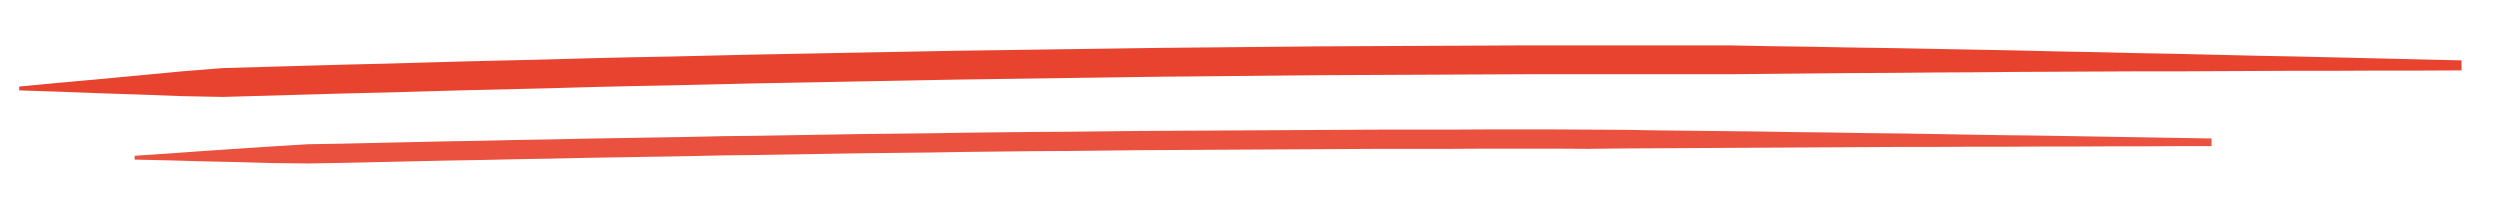
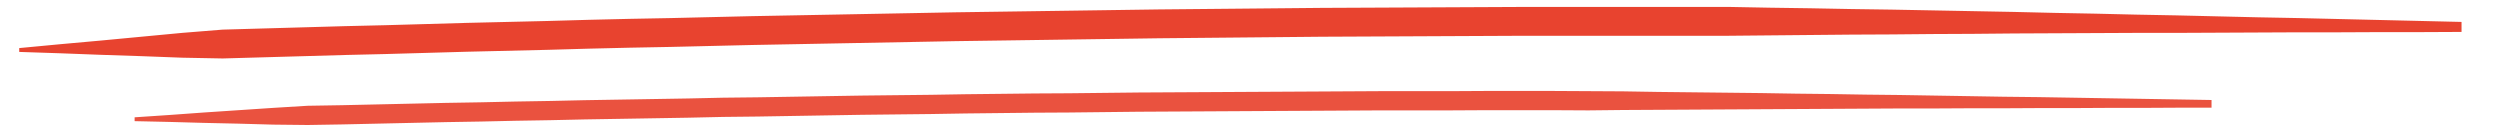
- <svg xmlns="http://www.w3.org/2000/svg" width="1300" height="110" viewBox="0 0 1300 110" preserveAspectRatio="none">
+ <svg xmlns="http://www.w3.org/2000/svg" width="1300" height="68" viewBox="0 20 1300 68" preserveAspectRatio="none">
  <path d="M10.0,45.0 L31.2,43.0 L52.3,41.1 L73.5,39.1 L94.7,37.1 L115.8,35.4 L137.0,34.8 L158.2,34.2 L179.3,33.6 L200.5,33.1 L221.7,32.5 L242.8,31.9 L264.0,31.4 L285.2,30.9 L306.3,30.3 L327.5,29.8 L348.7,29.4 L369.8,28.9 L391.0,28.4 L412.2,28.0 L433.3,27.6 L454.5,27.2 L475.7,26.8 L496.8,26.4 L518.0,26.1 L539.2,25.8 L560.3,25.5 L581.5,25.2 L602.7,24.9 L623.8,24.7 L645.0,24.5 L666.2,24.3 L687.3,24.1 L708.5,24.0 L729.7,23.9 L750.8,23.8 L772.0,23.7 L793.2,23.6 L814.3,23.6 L835.5,23.6 L856.7,23.6 L877.8,23.6 L899.0,23.6 L920.2,24.0 L941.3,24.3 L962.5,24.7 L983.7,25.0 L1004.8,25.4 L1026.0,25.8 L1047.2,26.2 L1068.3,26.7 L1089.5,27.1 L1110.7,27.6 L1131.8,28.0 L1153.0,28.5 L1174.2,29.0 L1195.3,29.4 L1216.5,29.9 L1237.7,30.4 L1258.8,30.9 L1280.0,31.4 L1280.0,36.6 L1258.8,36.7 L1237.7,36.7 L1216.5,36.8 L1195.3,36.8 L1174.2,36.9 L1153.0,37.0 L1131.8,37.1 L1110.7,37.1 L1089.5,37.2 L1068.3,37.3 L1047.2,37.4 L1026.0,37.6 L1004.8,37.7 L983.7,37.9 L962.5,38.0 L941.3,38.2 L920.2,38.4 L899.0,38.6 L877.8,38.6 L856.7,38.6 L835.5,38.6 L814.3,38.6 L793.2,38.6 L772.0,38.7 L750.8,38.8 L729.7,38.9 L708.5,39.0 L687.3,39.1 L666.2,39.3 L645.0,39.5 L623.8,39.7 L602.7,39.9 L581.5,40.2 L560.3,40.5 L539.2,40.8 L518.0,41.1 L496.8,41.4 L475.7,41.8 L454.5,42.2 L433.3,42.6 L412.2,43.0 L391.0,43.4 L369.8,43.9 L348.7,44.4 L327.5,44.8 L306.3,45.3 L285.2,45.9 L264.0,46.4 L242.8,46.9 L221.7,47.5 L200.5,48.1 L179.3,48.6 L158.2,49.2 L137.0,49.8 L115.8,50.4 L94.7,50.0 L73.5,49.2 L52.3,48.5 L31.2,47.7 L10.0,47.0 Z" fill="#E8432F" />
  <path d="M70.0,81.0 L88.0,79.8 L106.0,78.5 L124.0,77.3 L142.0,76.1 L160.0,75.0 L178.0,74.7 L196.0,74.3 L214.0,73.9 L232.0,73.5 L250.0,73.2 L268.0,72.8 L286.0,72.5 L304.0,72.1 L322.0,71.8 L340.0,71.5 L358.0,71.2 L376.0,70.8 L394.0,70.6 L412.0,70.3 L430.0,70.0 L448.0,69.7 L466.0,69.5 L484.0,69.3 L502.0,69.0 L520.0,68.8 L538.0,68.6 L556.0,68.5 L574.0,68.3 L592.0,68.1 L610.0,68.0 L628.0,67.9 L646.0,67.8 L664.0,67.7 L682.0,67.6 L700.0,67.5 L718.0,67.4 L736.0,67.4 L754.0,67.4 L772.0,67.3 L790.0,67.3 L808.0,67.3 L826.0,67.4 L844.0,67.5 L862.0,67.8 L880.0,68.0 L898.0,68.2 L916.0,68.4 L934.0,68.7 L952.0,68.9 L970.0,69.2 L988.0,69.4 L1006.0,69.7 L1024.0,70.0 L1042.0,70.3 L1060.0,70.5 L1078.0,70.8 L1096.0,71.1 L1114.0,71.4 L1132.0,71.7 L1150.0,72.0 L1150.0,76.0 L1132.0,76.0 L1114.0,76.1 L1096.0,76.1 L1078.0,76.2 L1060.0,76.2 L1042.0,76.3 L1024.0,76.3 L1006.0,76.4 L988.0,76.4 L970.0,76.5 L952.0,76.6 L934.0,76.7 L916.0,76.8 L898.0,76.9 L880.0,77.0 L862.0,77.1 L844.0,77.2 L826.0,77.4 L808.0,77.3 L790.0,77.3 L772.0,77.3 L754.0,77.4 L736.0,77.4 L718.0,77.4 L700.0,77.5 L682.0,77.6 L664.0,77.7 L646.0,77.8 L628.0,77.9 L610.0,78.0 L592.0,78.1 L574.0,78.3 L556.0,78.5 L538.0,78.6 L520.0,78.8 L502.0,79.0 L484.0,79.3 L466.0,79.5 L448.0,79.7 L430.0,80.0 L412.0,80.3 L394.0,80.6 L376.0,80.8 L358.0,81.2 L340.0,81.5 L322.0,81.8 L304.0,82.1 L286.0,82.5 L268.0,82.8 L250.0,83.2 L232.0,83.5 L214.0,83.9 L196.0,84.3 L178.0,84.7 L160.0,85.0 L142.0,84.8 L124.0,84.3 L106.0,83.9 L88.0,83.4 L70.0,83.0 Z" fill="#E8432F" opacity="0.92" />
</svg>
